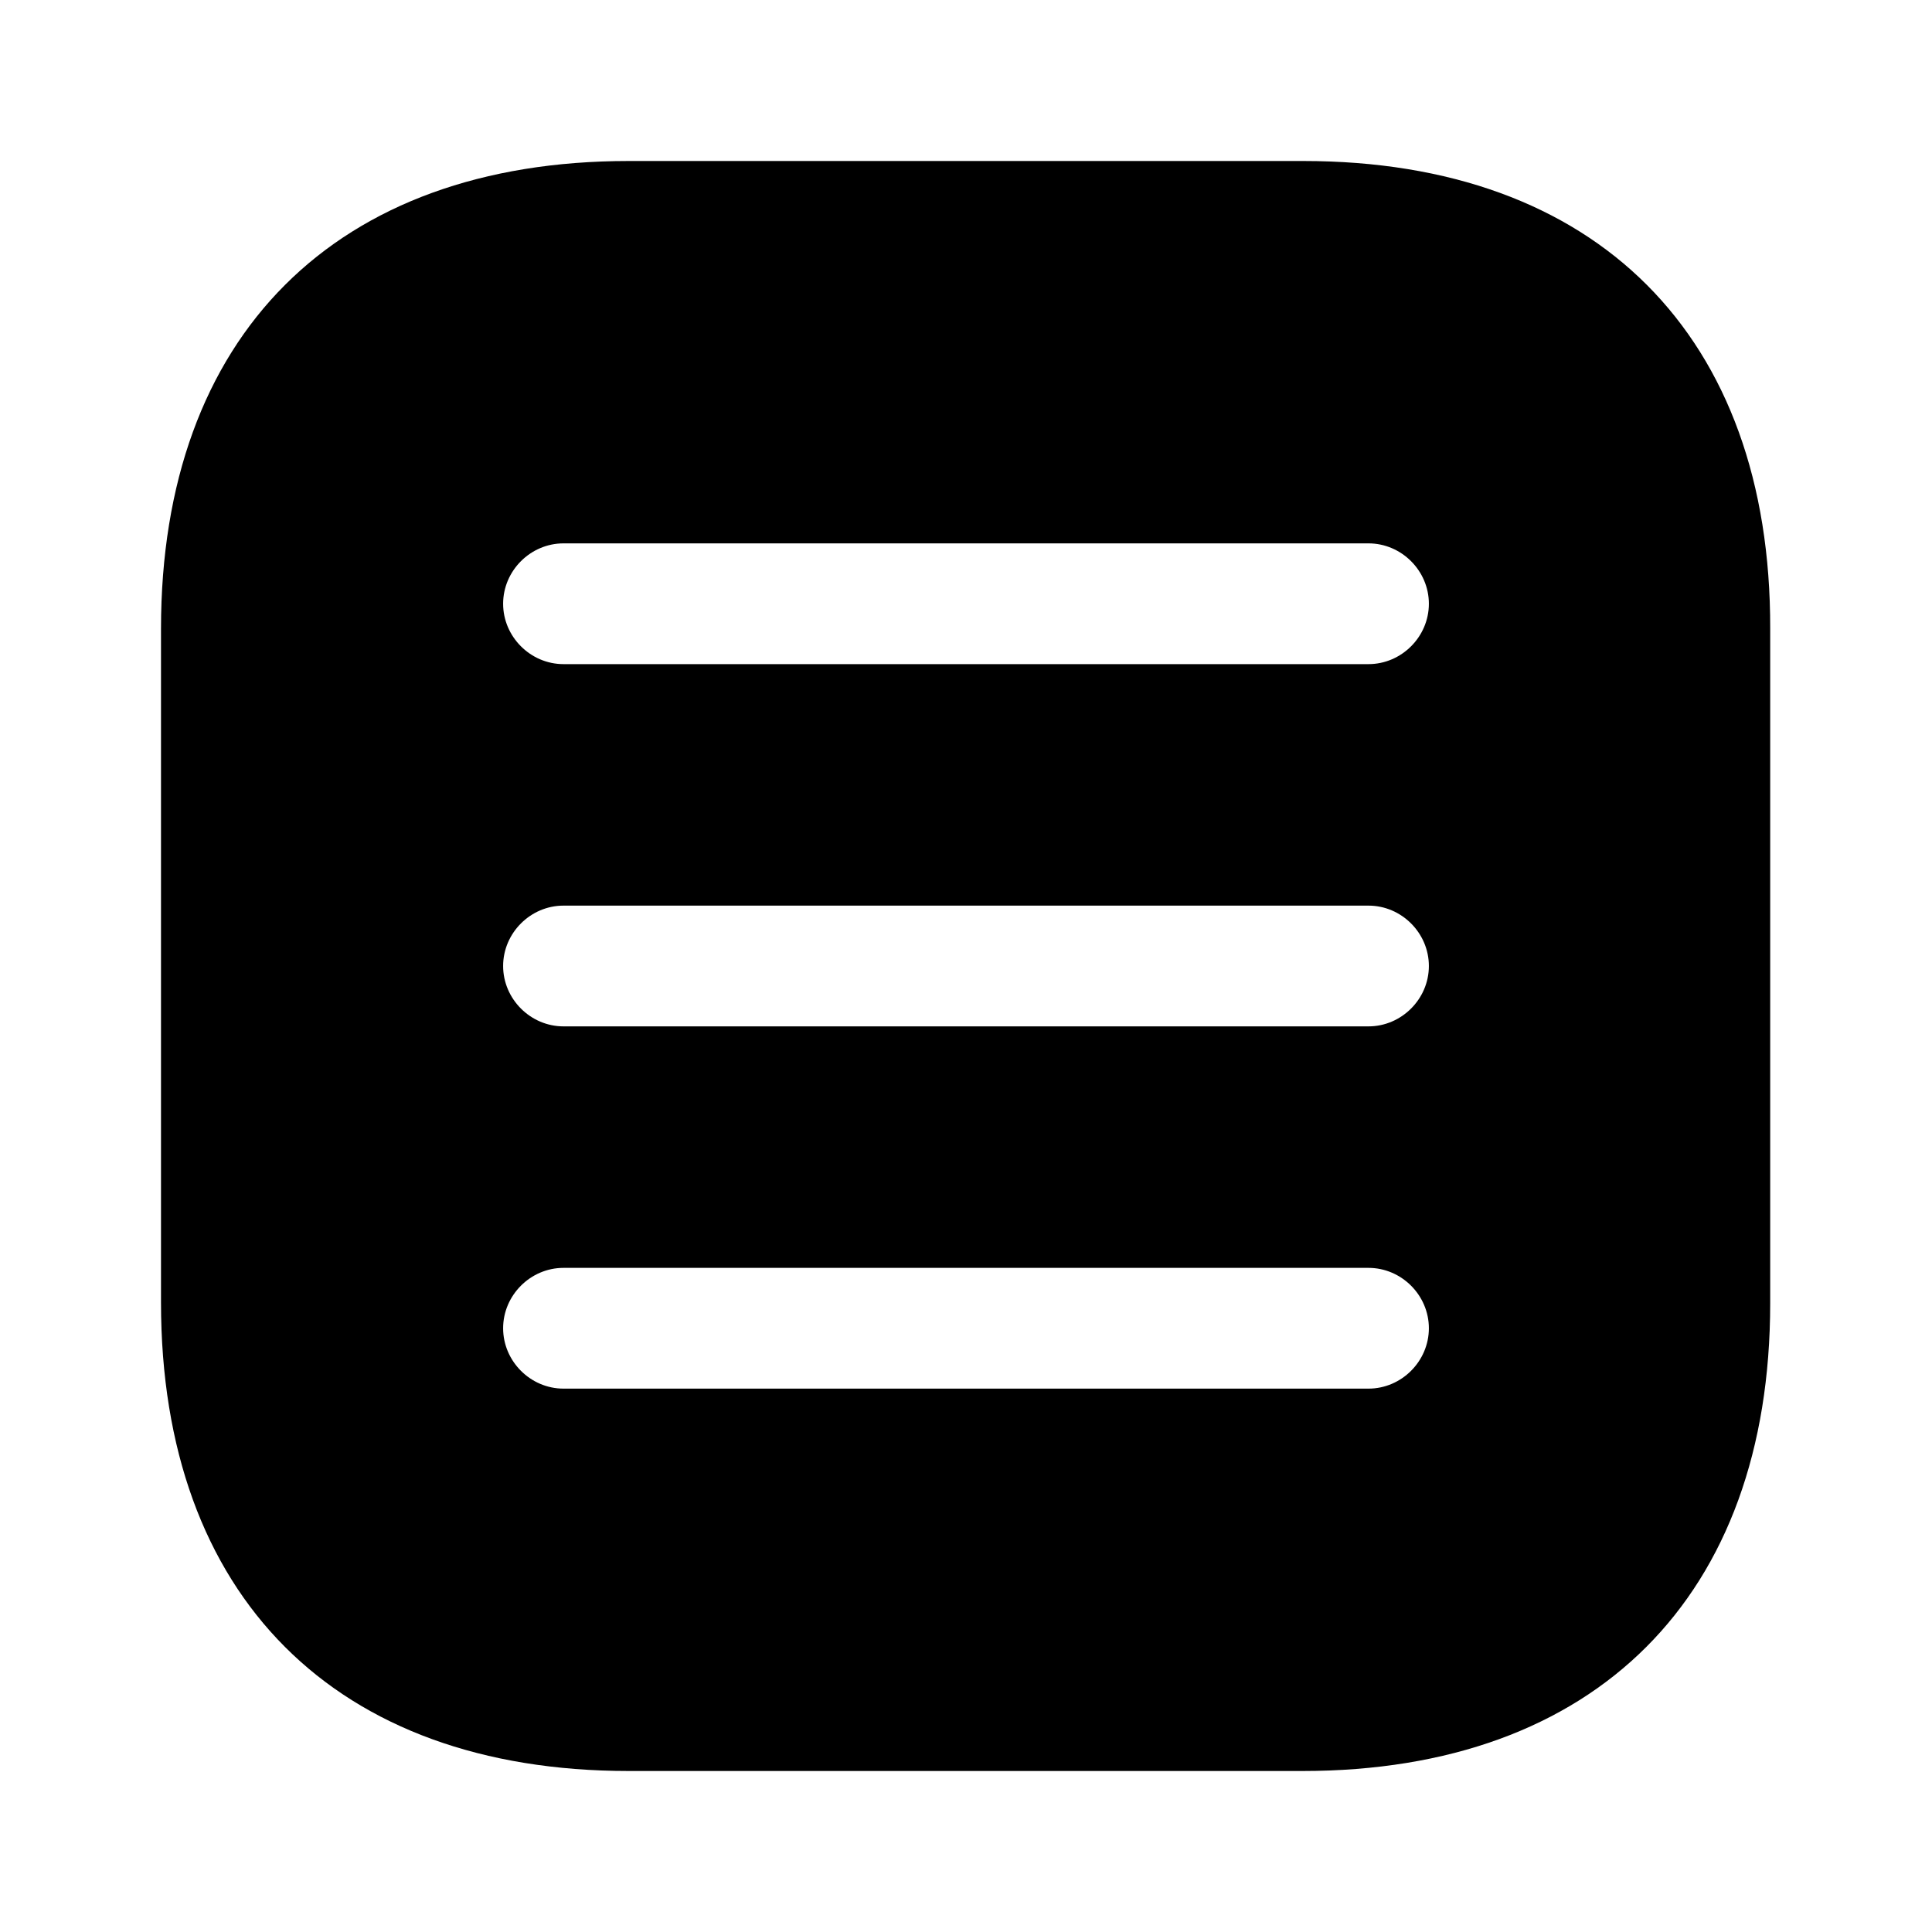
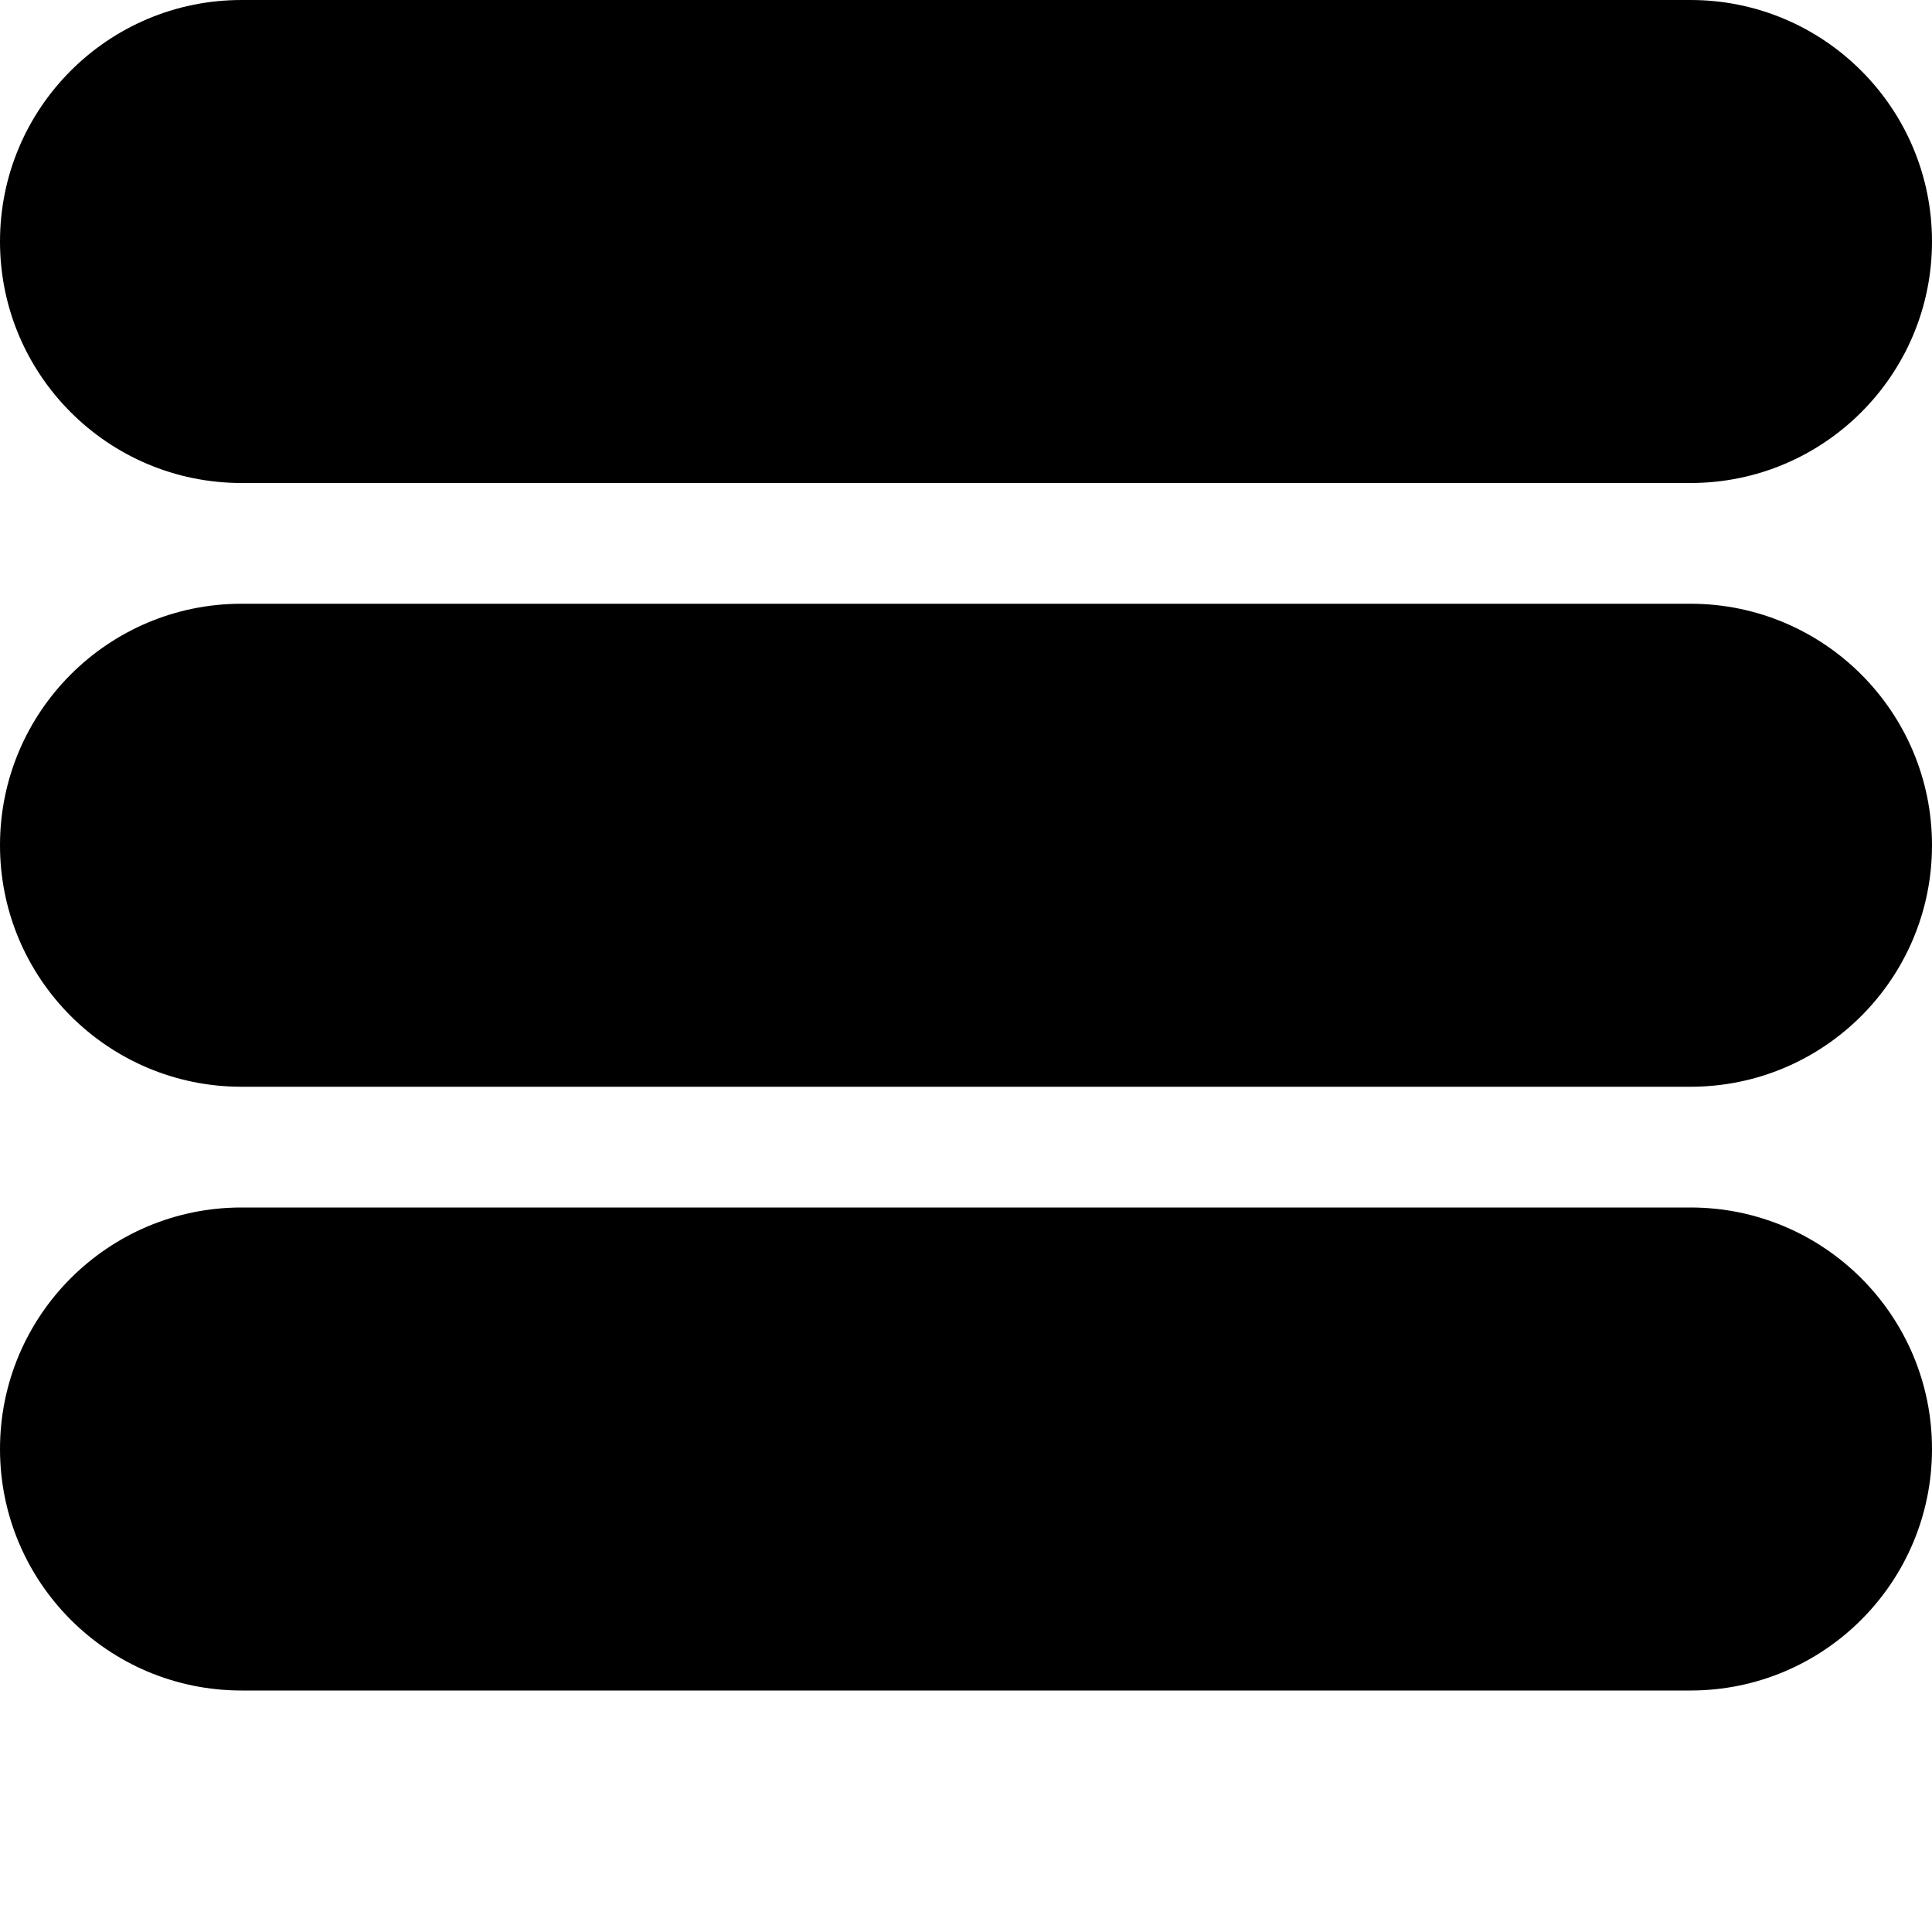
- <svg xmlns="http://www.w3.org/2000/svg" viewBox="0 0 24 24" fill="none">
-   <path d="M16.19 2H7.81C4.17 2 2 4.17 2 7.81V16.18C2 19.83 4.17 22 7.81 22H16.18C19.82 22 21.99 19.83 21.99 16.19V7.81C22 4.17 19.83 2 16.19 2ZM17 17.25H7C6.59 17.25 6.25 16.91 6.25 16.5C6.25 16.09 6.59 15.75 7 15.75H17C17.41 15.75 17.75 16.09 17.75 16.5C17.75 16.91 17.41 17.25 17 17.25ZM17 12.75H7C6.59 12.75 6.25 12.41 6.25 12C6.25 11.59 6.59 11.25 7 11.25H17C17.41 11.25 17.75 11.59 17.75 12C17.75 12.41 17.41 12.75 17 12.75ZM17 8.25H7C6.59 8.25 6.25 7.91 6.25 7.5C6.25 7.09 6.59 6.75 7 6.75H17C17.41 6.75 17.75 7.09 17.75 7.5C17.75 7.91 17.41 8.25 17 8.25Z" fill="currentColor" />
+ <svg xmlns="http://www.w3.org/2000/svg" viewBox="0 0 32 32" fill="none">
+   <path d="M28 10H4C1.791 10 0 11.791 0 14C0 16.209 1.791 18 4 18H28C30.209 18 32 16.209 32 14C32 11.791 30.209 10 28 10ZM28 20H4C1.791 20 0 21.791 0 24C0 26.209 1.791 28 4 28H28C30.209 28 32 26.209 32 24C32 21.791 30.209 20 28 20ZM4 8H28C30.209 8 32 6.209 32 4C32 1.791 30.209 0 28 0H4C1.791 0 0 1.791 0 4C0 6.209 1.791 8 4 8Z" fill="#000000" />
</svg>
